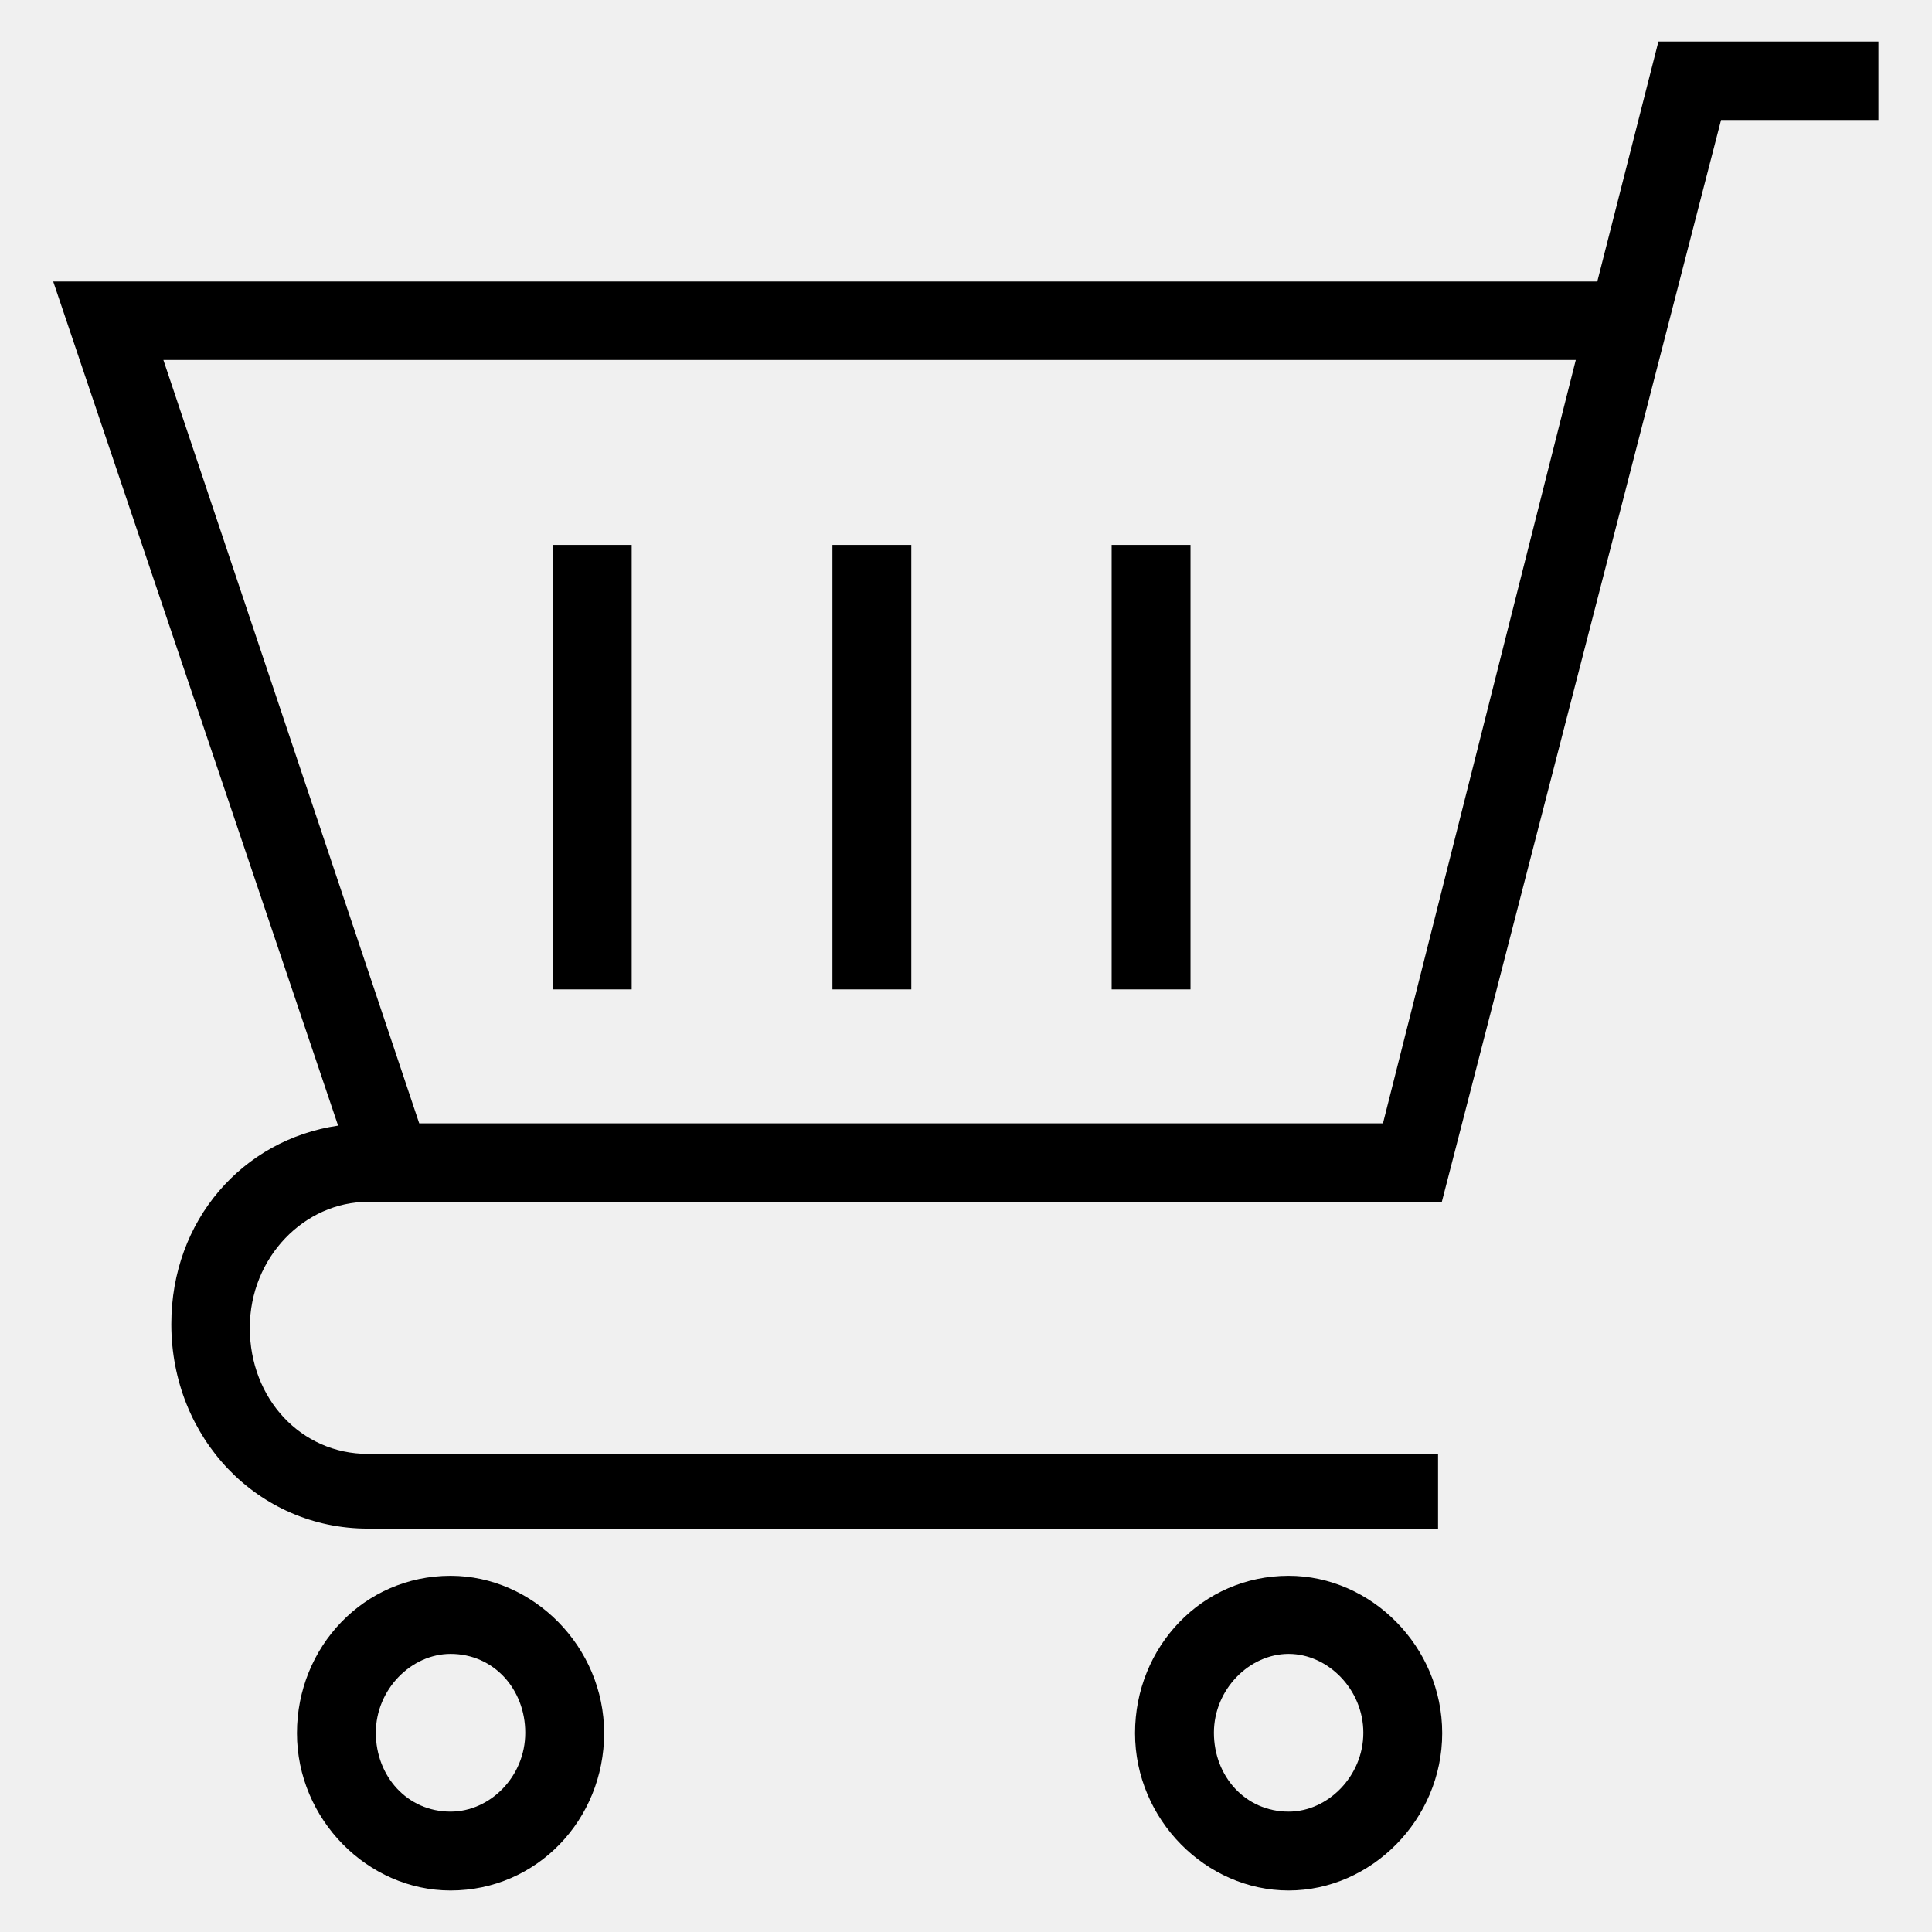
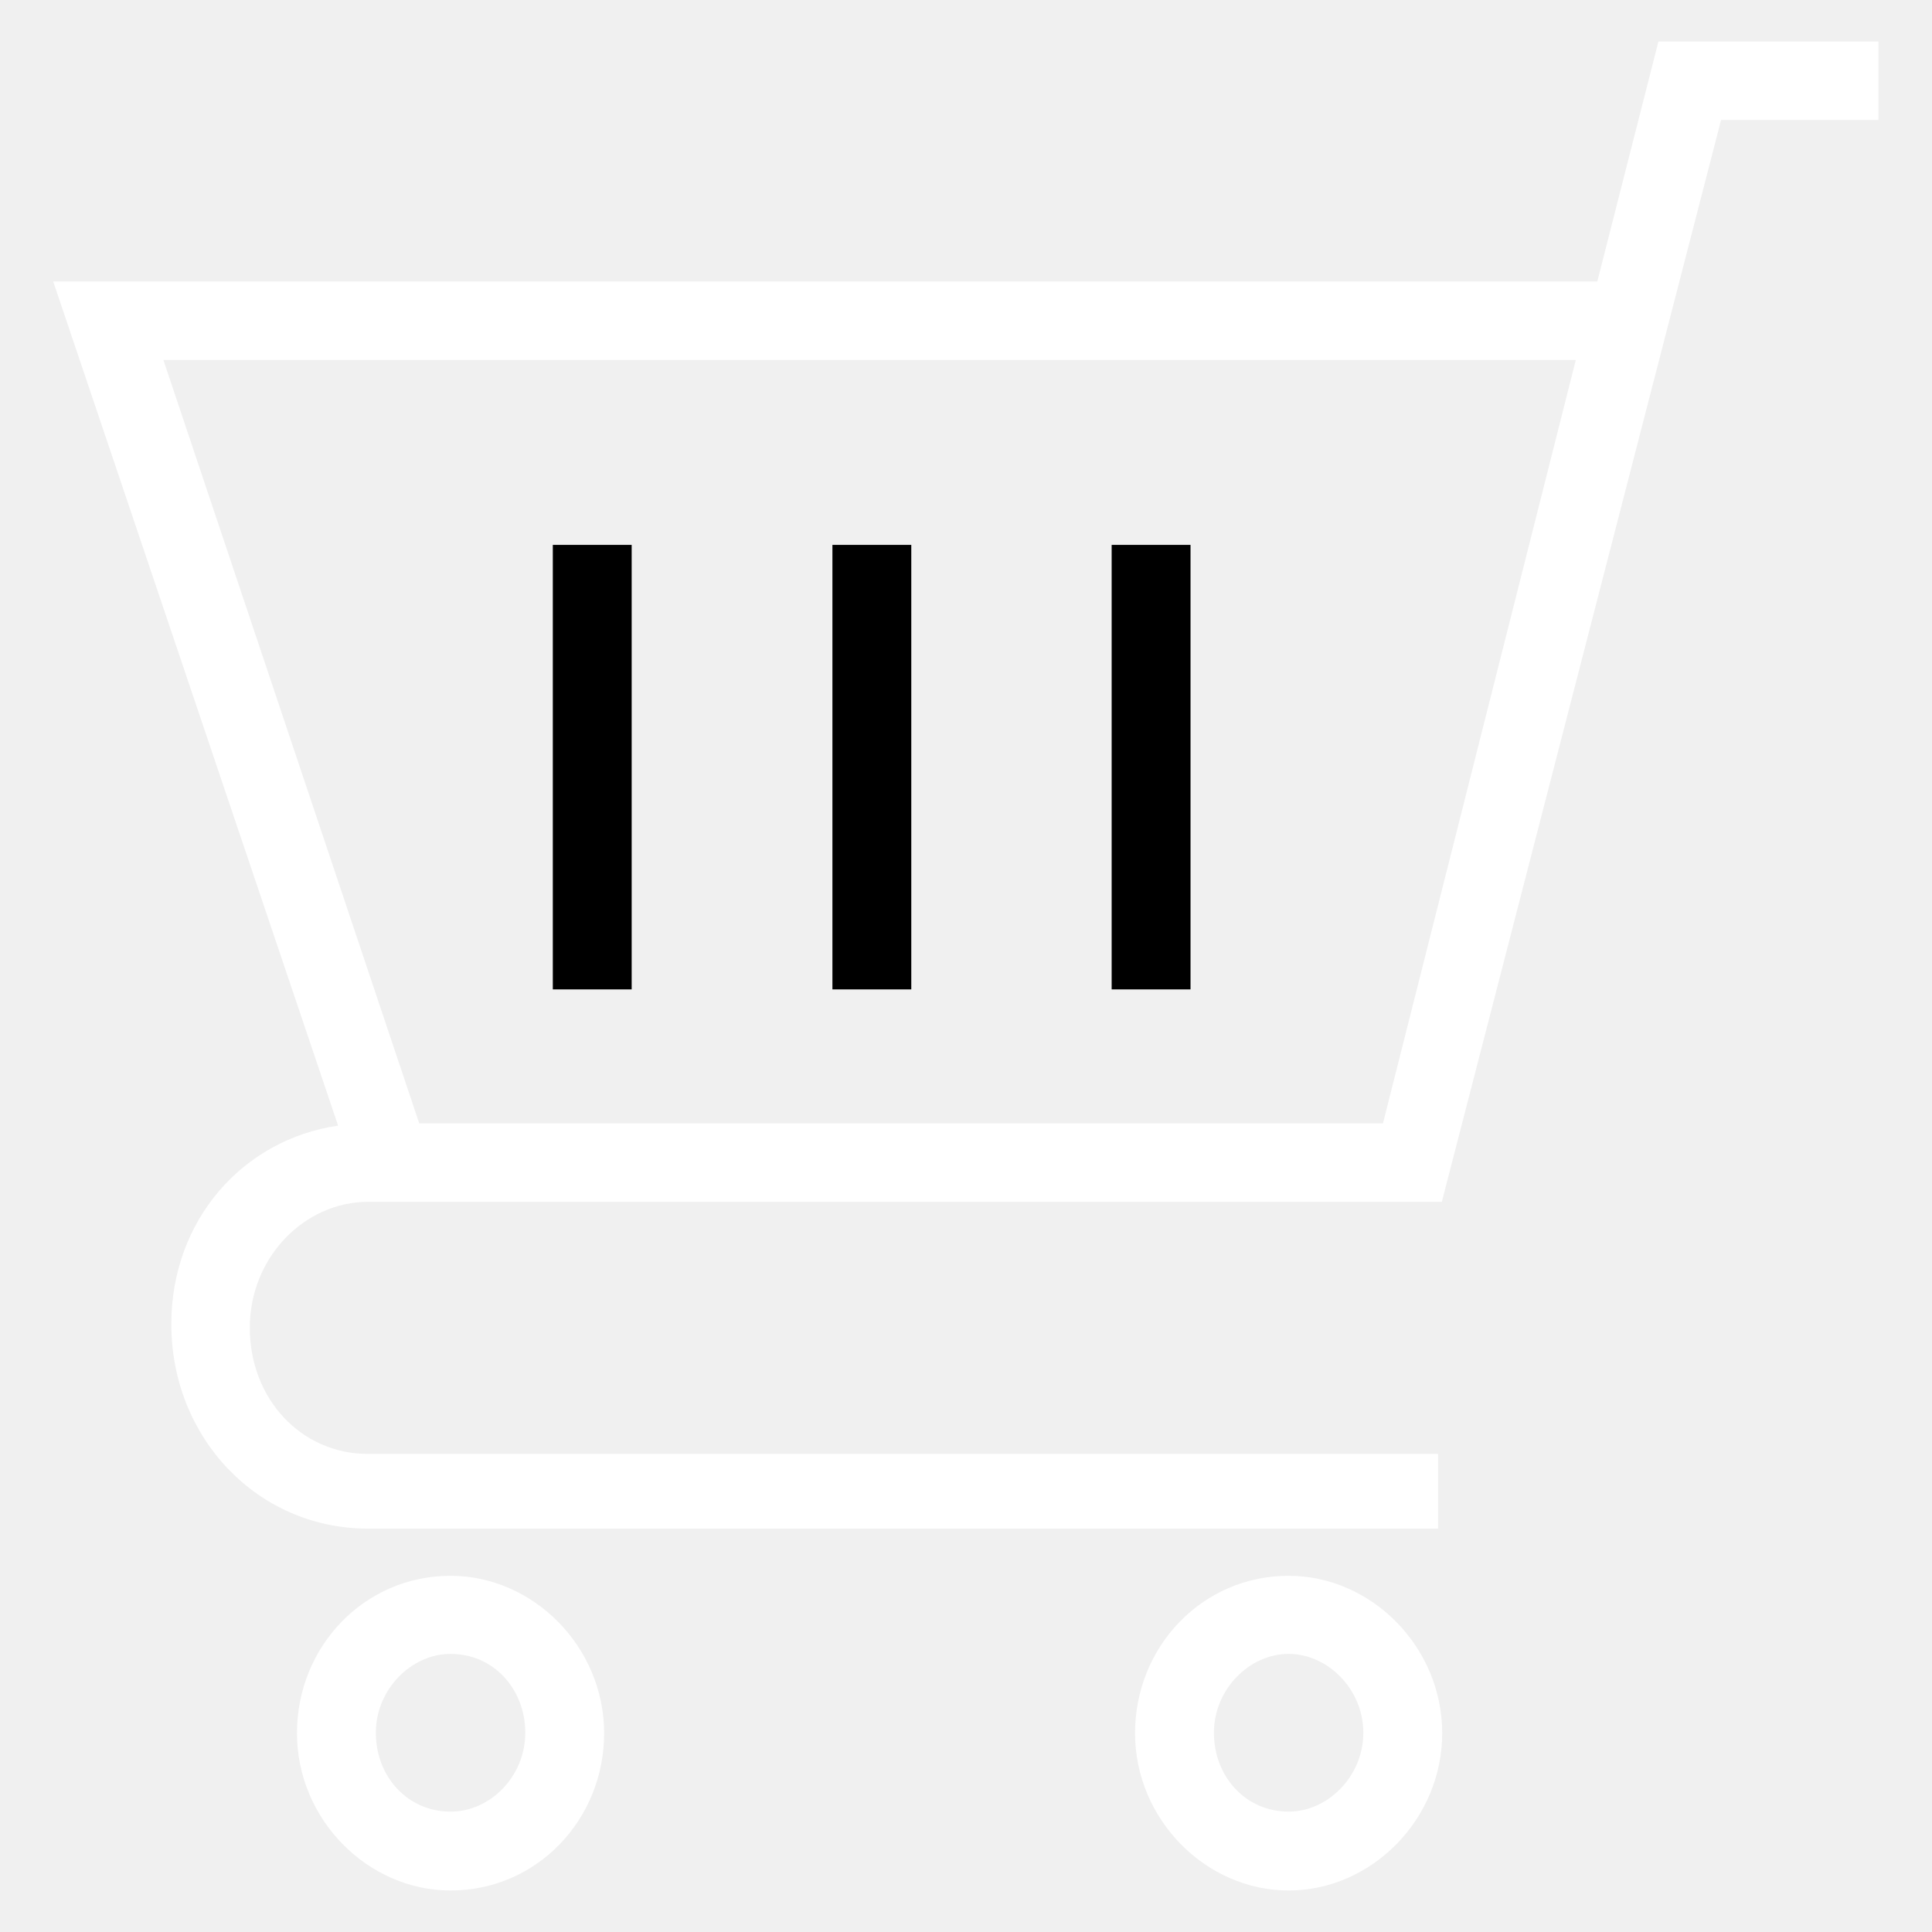
<svg xmlns="http://www.w3.org/2000/svg" version="1.1" viewBox="0 0 512 512" enable-background="new 0 0 512 512">
  <g>
    <g>
-       <path d="m341.5,417.6c-22.9,0-40.7,18.8-40.7,41.7s18.8,41.7 40.7,41.7 40.7-18.8 40.7-41.7-18.8-41.7-40.7-41.7zm0,62.5c-11.5,0-19.8-9.4-19.8-20.9s9.4-20.9 19.8-20.9 19.8,9.4 19.8,20.9-9.4,20.9-19.8,20.9z" />
-       <path d="m119.4,417.6c-22.9,0-40.7,18.8-40.7,41.7s18.8,41.7 40.7,41.7c22.9,0 40.7-18.8 40.7-41.7s-18.8-41.7-40.7-41.7zm0,62.5c-11.5,0-19.8-9.4-19.8-20.9s9.4-20.9 19.8-20.9c11.5,0 19.8,9.4 19.8,20.9-2.84217e-14,11.6-9.3,20.9-19.8,20.9z" />
-       <path d="m439.5,11l-16.2,63.6h-409.2l75.5,223.7c-25.3,3.7-44.2,25.1-44.2,52.6 0,30.2 22.9,54.2 52.1,54.2h283.6v-19.8h-283.6c-17.7,0-31.3-14.6-31.3-33.4 0-18.8 14.6-33.4 31.3-33.4h283.6 1l74-286.7h41.7v-20.8h-58.3zm-73,286.7h-255.4l-67.8-202.3h374.3l-51.1,202.3z" />
+       <path fill="white" d="m341.5,417.6c-22.9,0-40.7,18.8-40.7,41.7s18.8,41.7 40.7,41.7 40.7-18.8 40.7-41.7-18.8-41.7-40.7-41.7zm0,62.5c-11.5,0-19.8-9.4-19.8-20.9s9.4-20.9 19.8-20.9 19.8,9.4 19.8,20.9-9.4,20.9-19.8,20.9z" />
+       <path fill="white" d="m119.4,417.6c-22.9,0-40.7,18.8-40.7,41.7s18.8,41.7 40.7,41.7c22.9,0 40.7-18.8 40.7-41.7s-18.8-41.7-40.7-41.7zm0,62.5c-11.5,0-19.8-9.4-19.8-20.9s9.4-20.9 19.8-20.9c11.5,0 19.8,9.4 19.8,20.9-2.84217e-14,11.6-9.3,20.9-19.8,20.9z" />
+       <path fill="white" d="m439.5,11l-16.2,63.6h-409.2l75.5,223.7c-25.3,3.7-44.2,25.1-44.2,52.6 0,30.2 22.9,54.2 52.1,54.2h283.6v-19.8h-283.6c-17.7,0-31.3-14.6-31.3-33.4 0-18.8 14.6-33.4 31.3-33.4h283.6 1l74-286.7h41.7v-20.8h-58.3zm-73,286.7h-255.4l-67.8-202.3h374.3l-51.1,202.3z" />
      <rect width="20.9" x="146.5" y="144.4" height="117.8" />
      <rect width="20.9" x="220.6" y="144.4" height="117.8" />
      <rect width="20.9" x="294.6" y="144.4" height="117.8" />
    </g>
  </g>
</svg>
